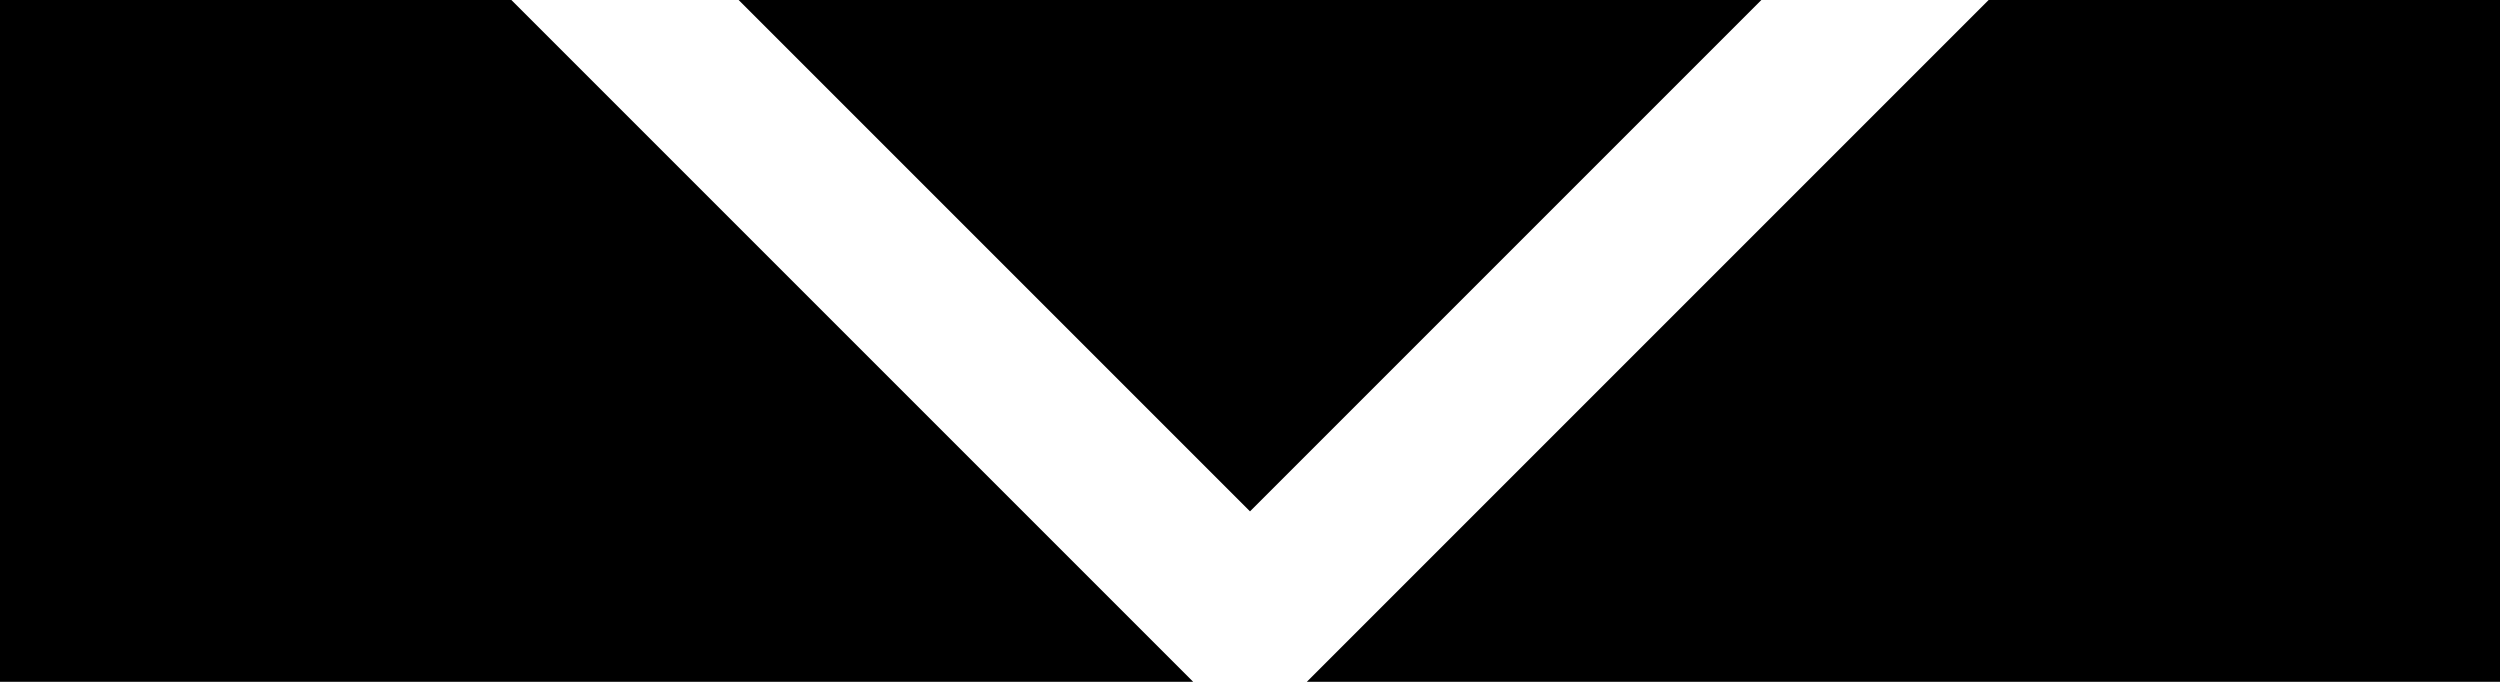
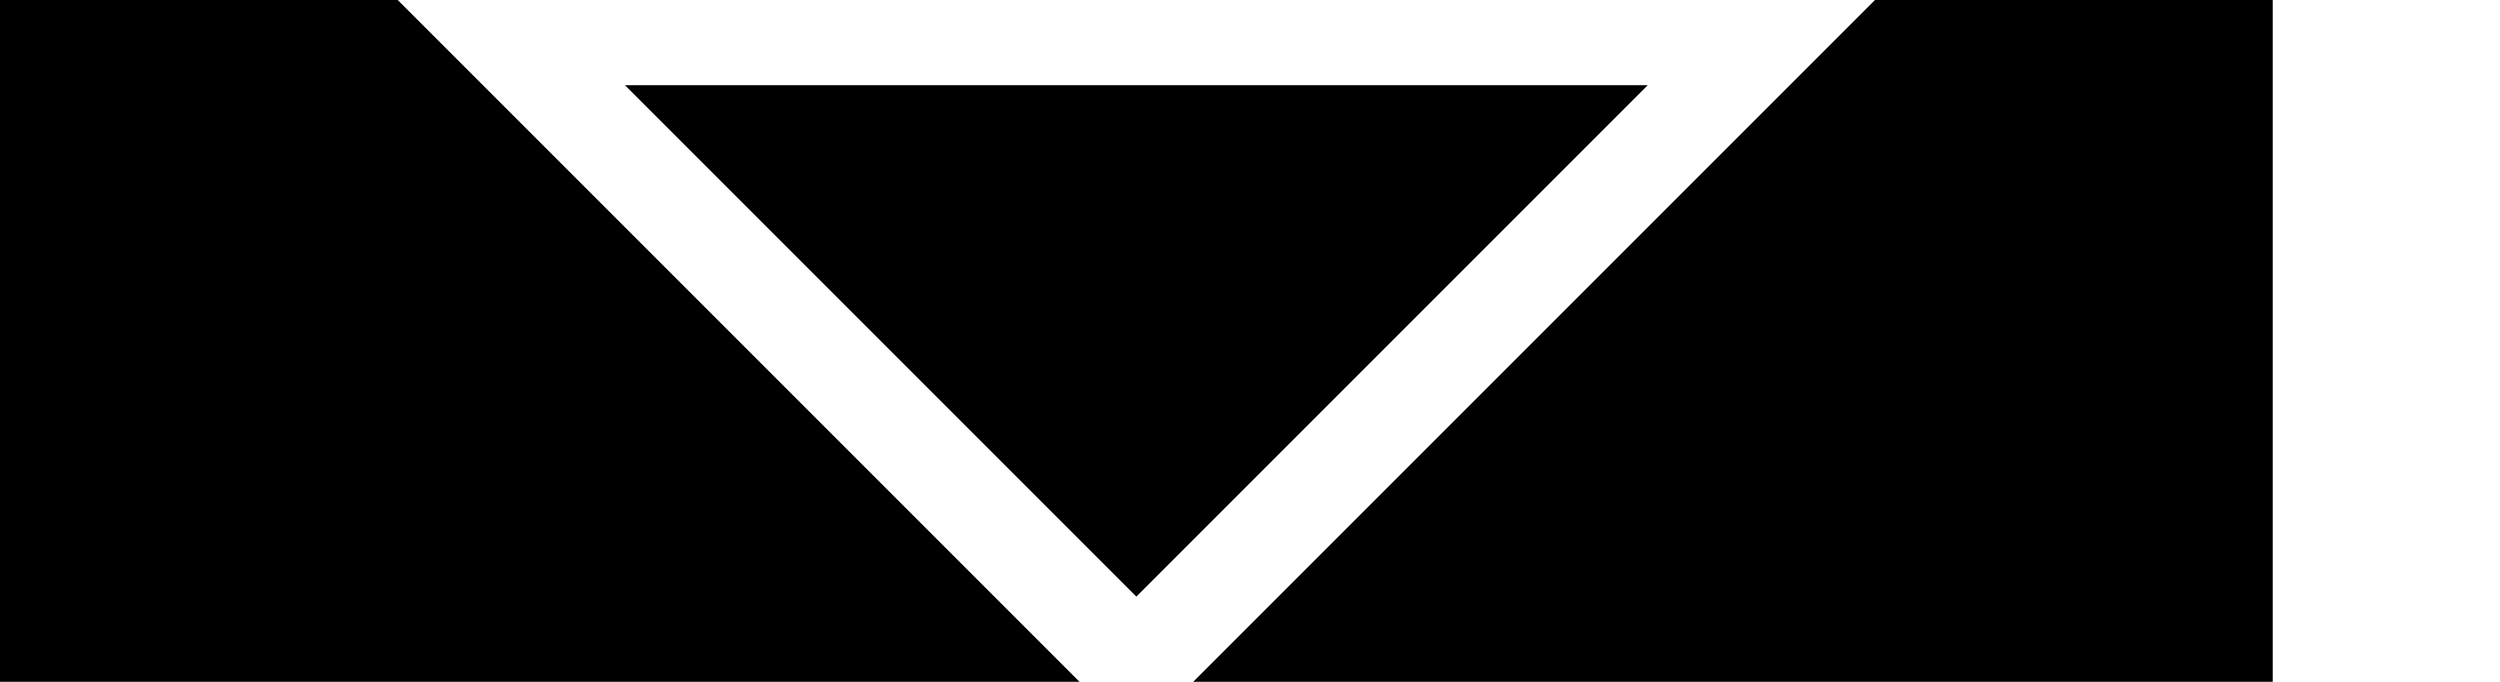
<svg xmlns="http://www.w3.org/2000/svg" width="440" height="120" version="1.1">
-   <path fill="black" d="M0 0 h90 l120 120 h-210 Z" />
-   <path fill="black" d="M130 0 h180 l-90 90 Z" />
-   <path fill="black" d="M350 0 h90 v120 h-210 Z" />
+   <path fill="black" d="M0 0 h70 l120 120 h-190 Z" />
+   <path fill="black" d="M110 15 h180 l-90 90 Z" />
+   <path fill="black" d="M330 0 h70 v120 h-190 Z" />
Vario
</svg>
